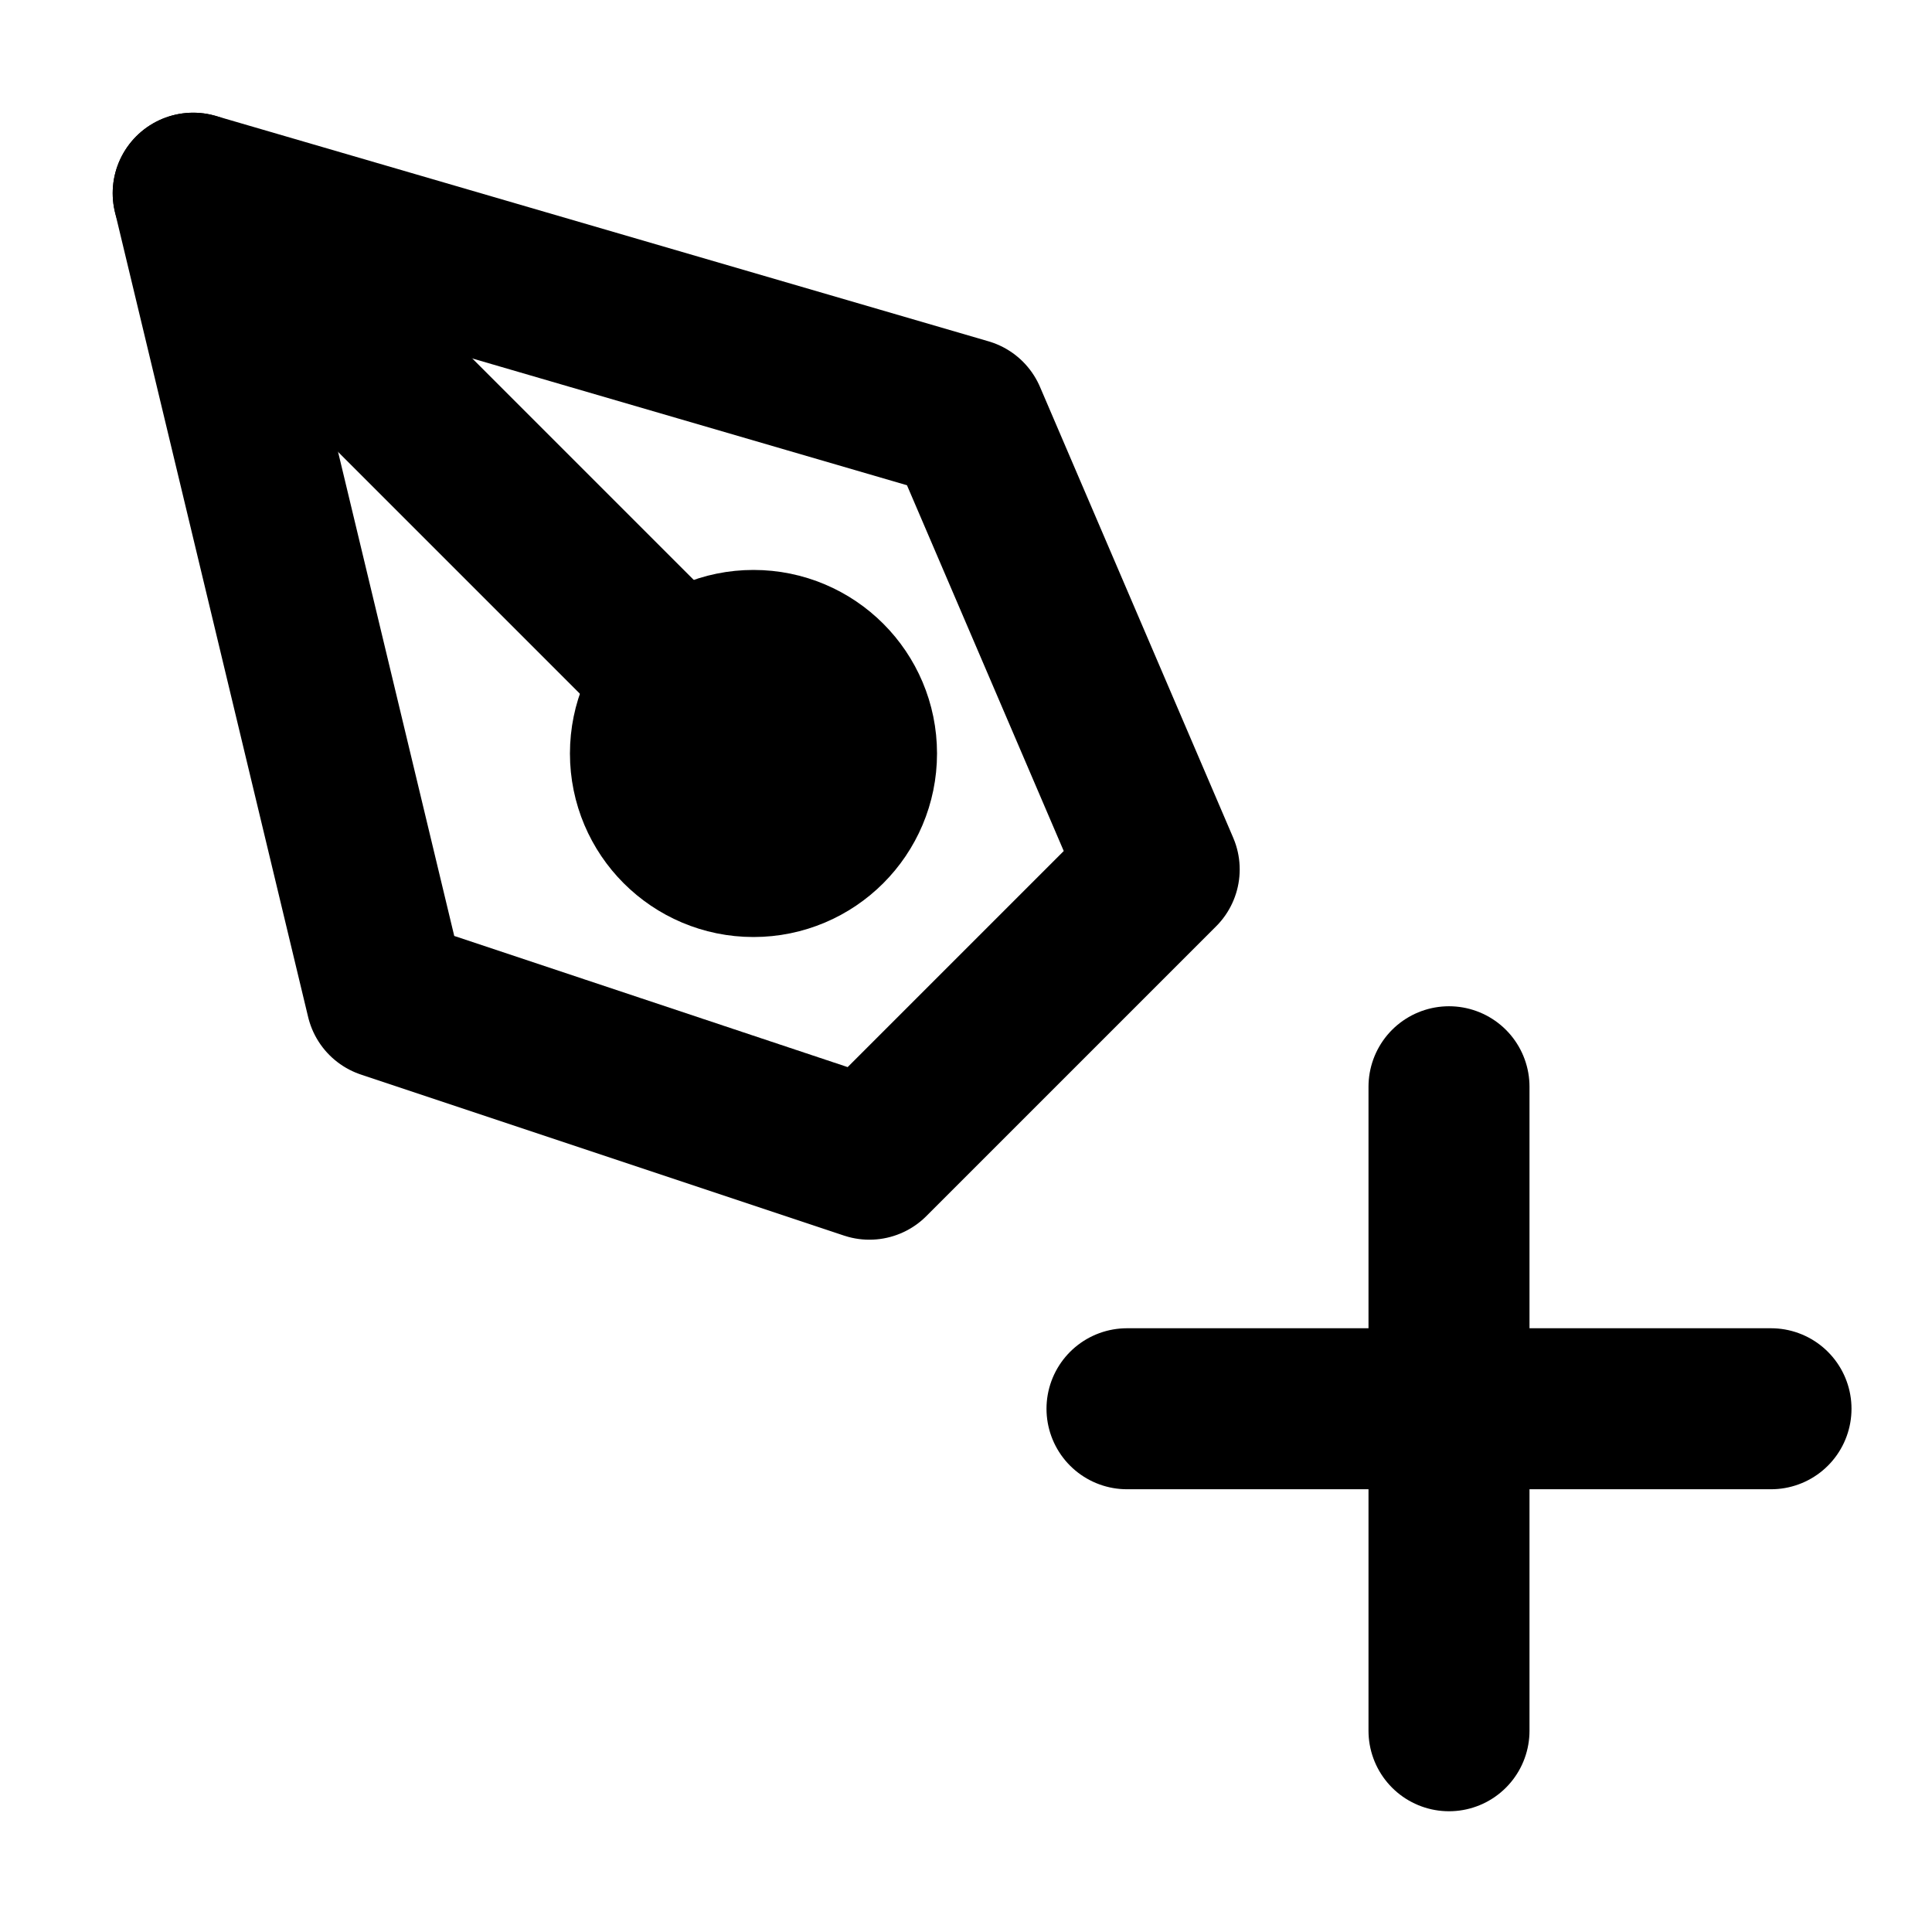
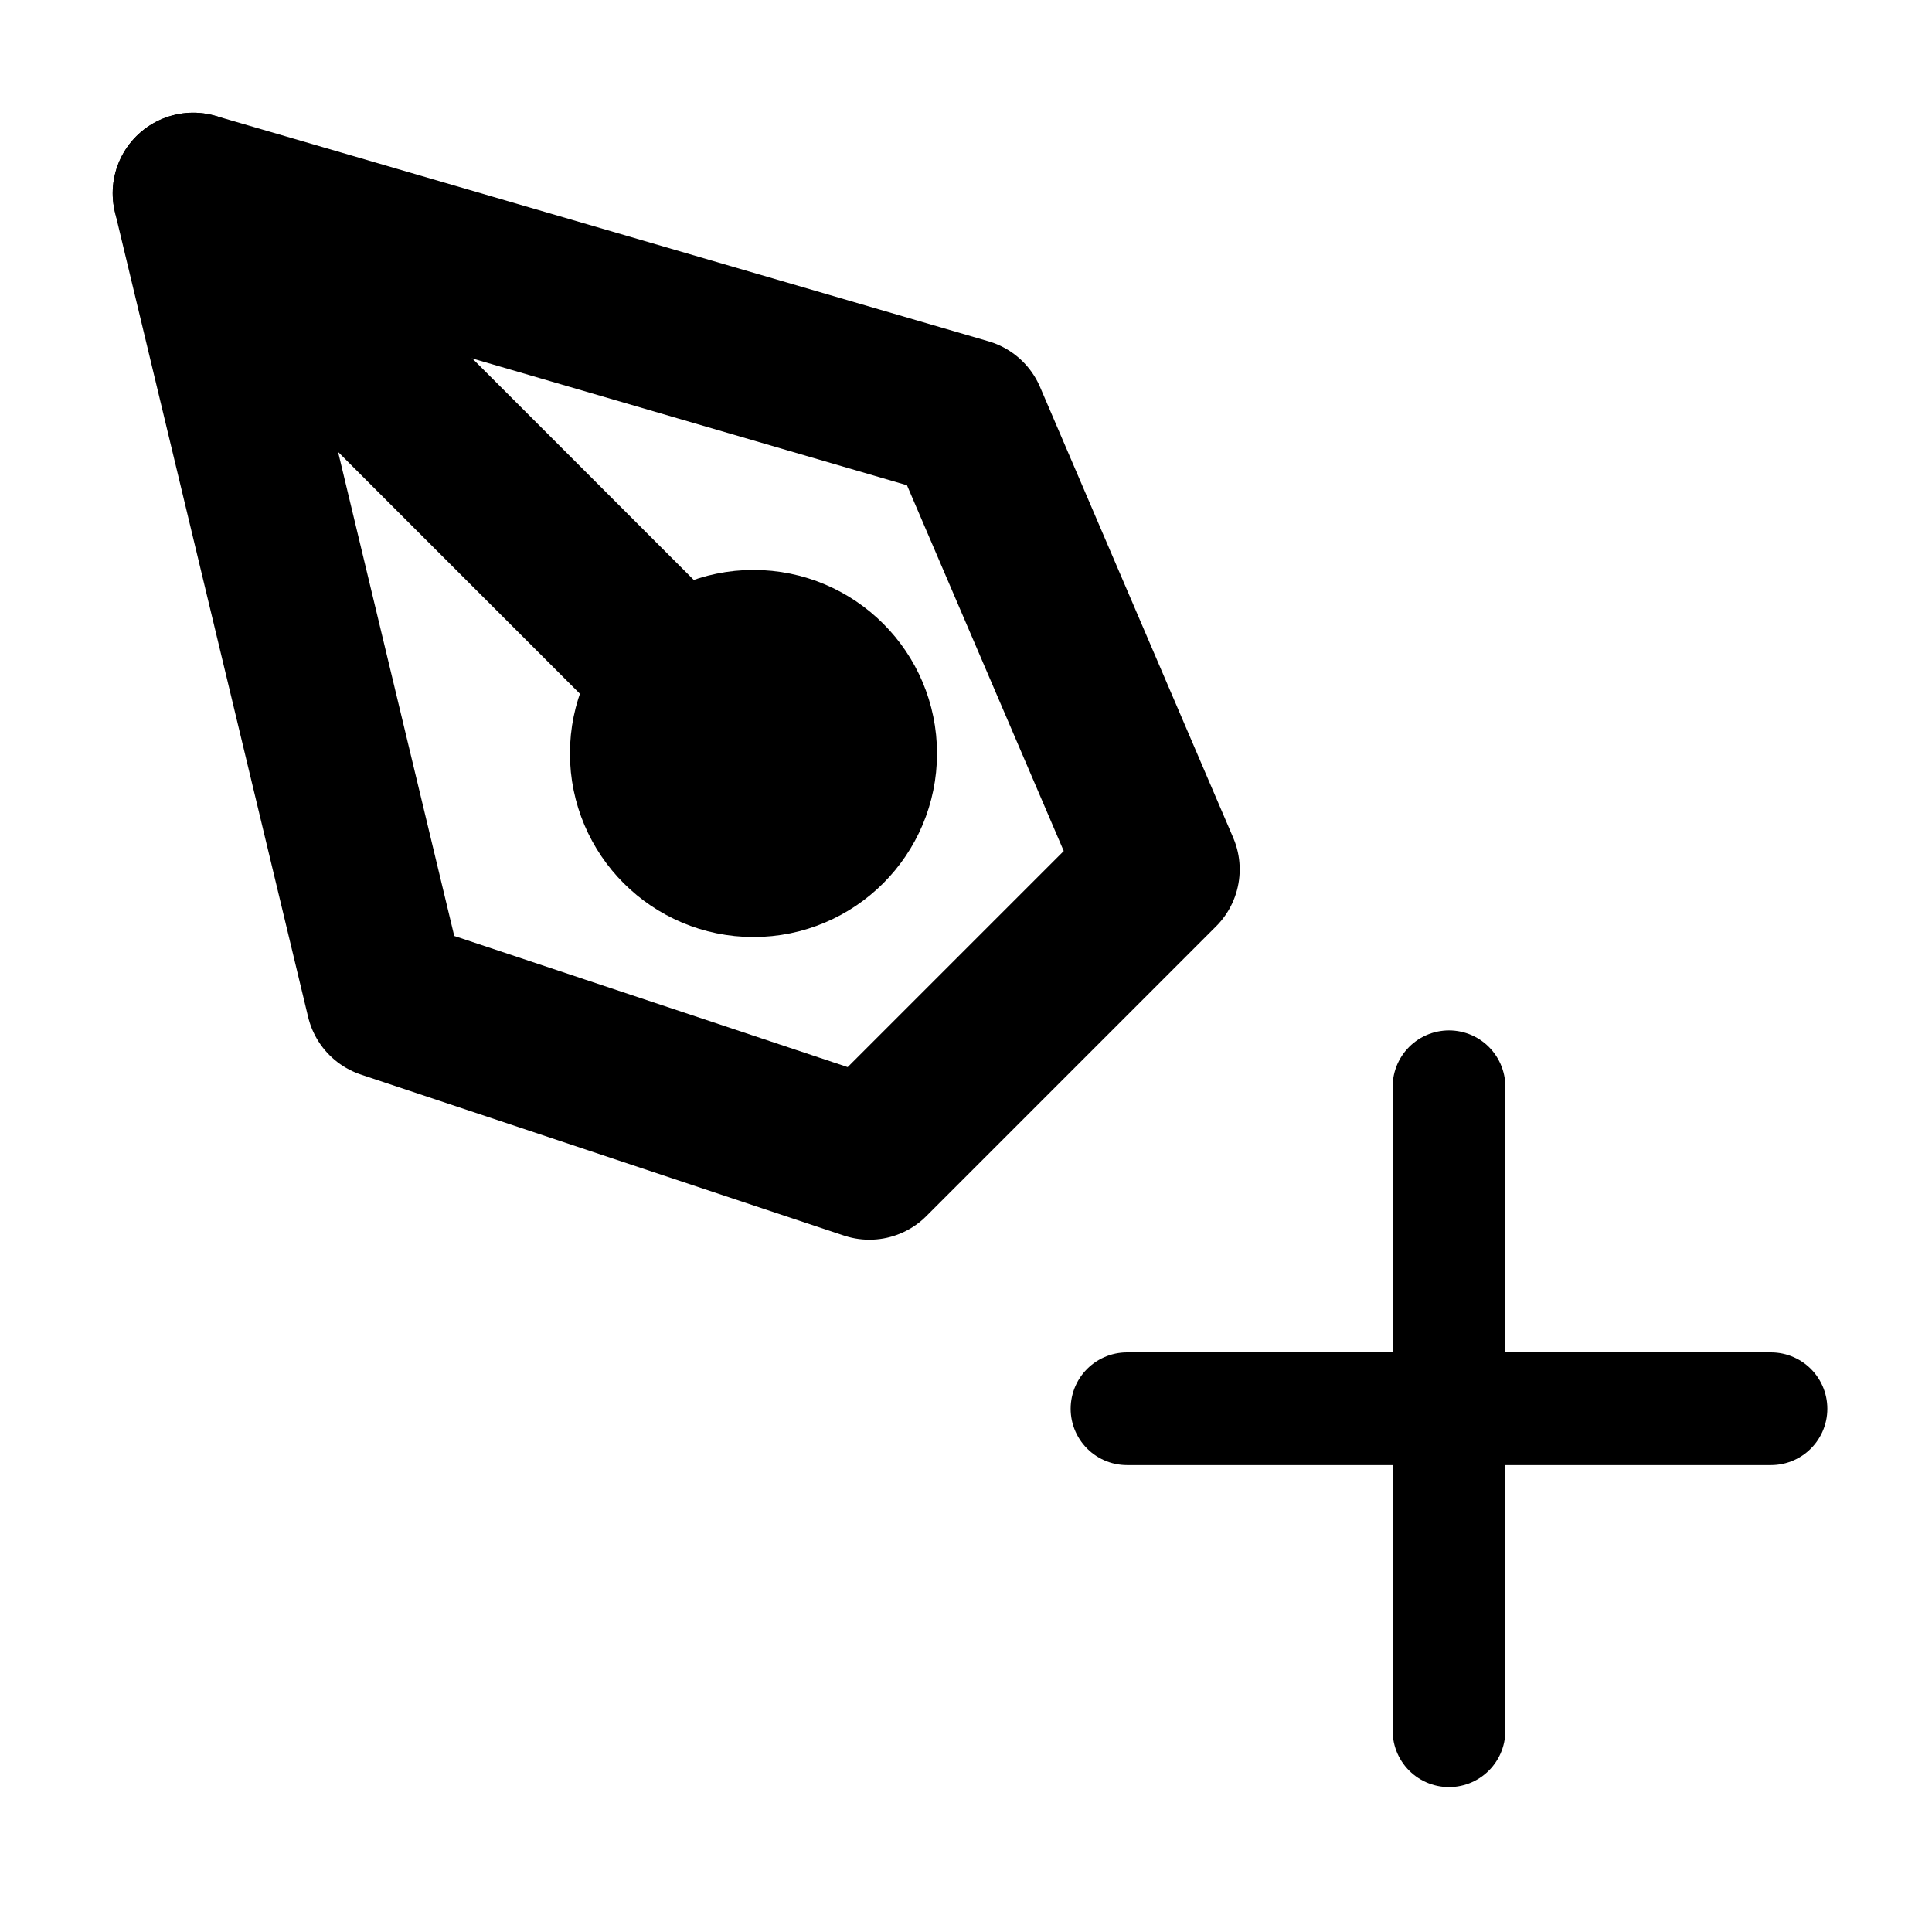
- <svg xmlns="http://www.w3.org/2000/svg" viewBox="0 0 24 24" width="24" height="24" fill="none" stroke="currentColor" stroke-width="2" stroke-linecap="round" stroke-linejoin="round">
+ <svg xmlns="http://www.w3.org/2000/svg" viewBox="0 0 24 24" width="24" height="24" fill="none" stroke="currentColor" stroke-width="1.4" stroke-linecap="round" stroke-linejoin="round">
  <g transform="scale(.8)" stroke-width="2.5">
    <path d="M3 3l12 3.5 3 7-4.5 4.5-7.5-2.5z" />
    <path d="M3 3l8.2 8.2" />
    <circle cx="11.7" cy="11.7" r="1.6" />
  </g>
  <path d="M18 13.5v8M14 17.5h8" />
</svg>
